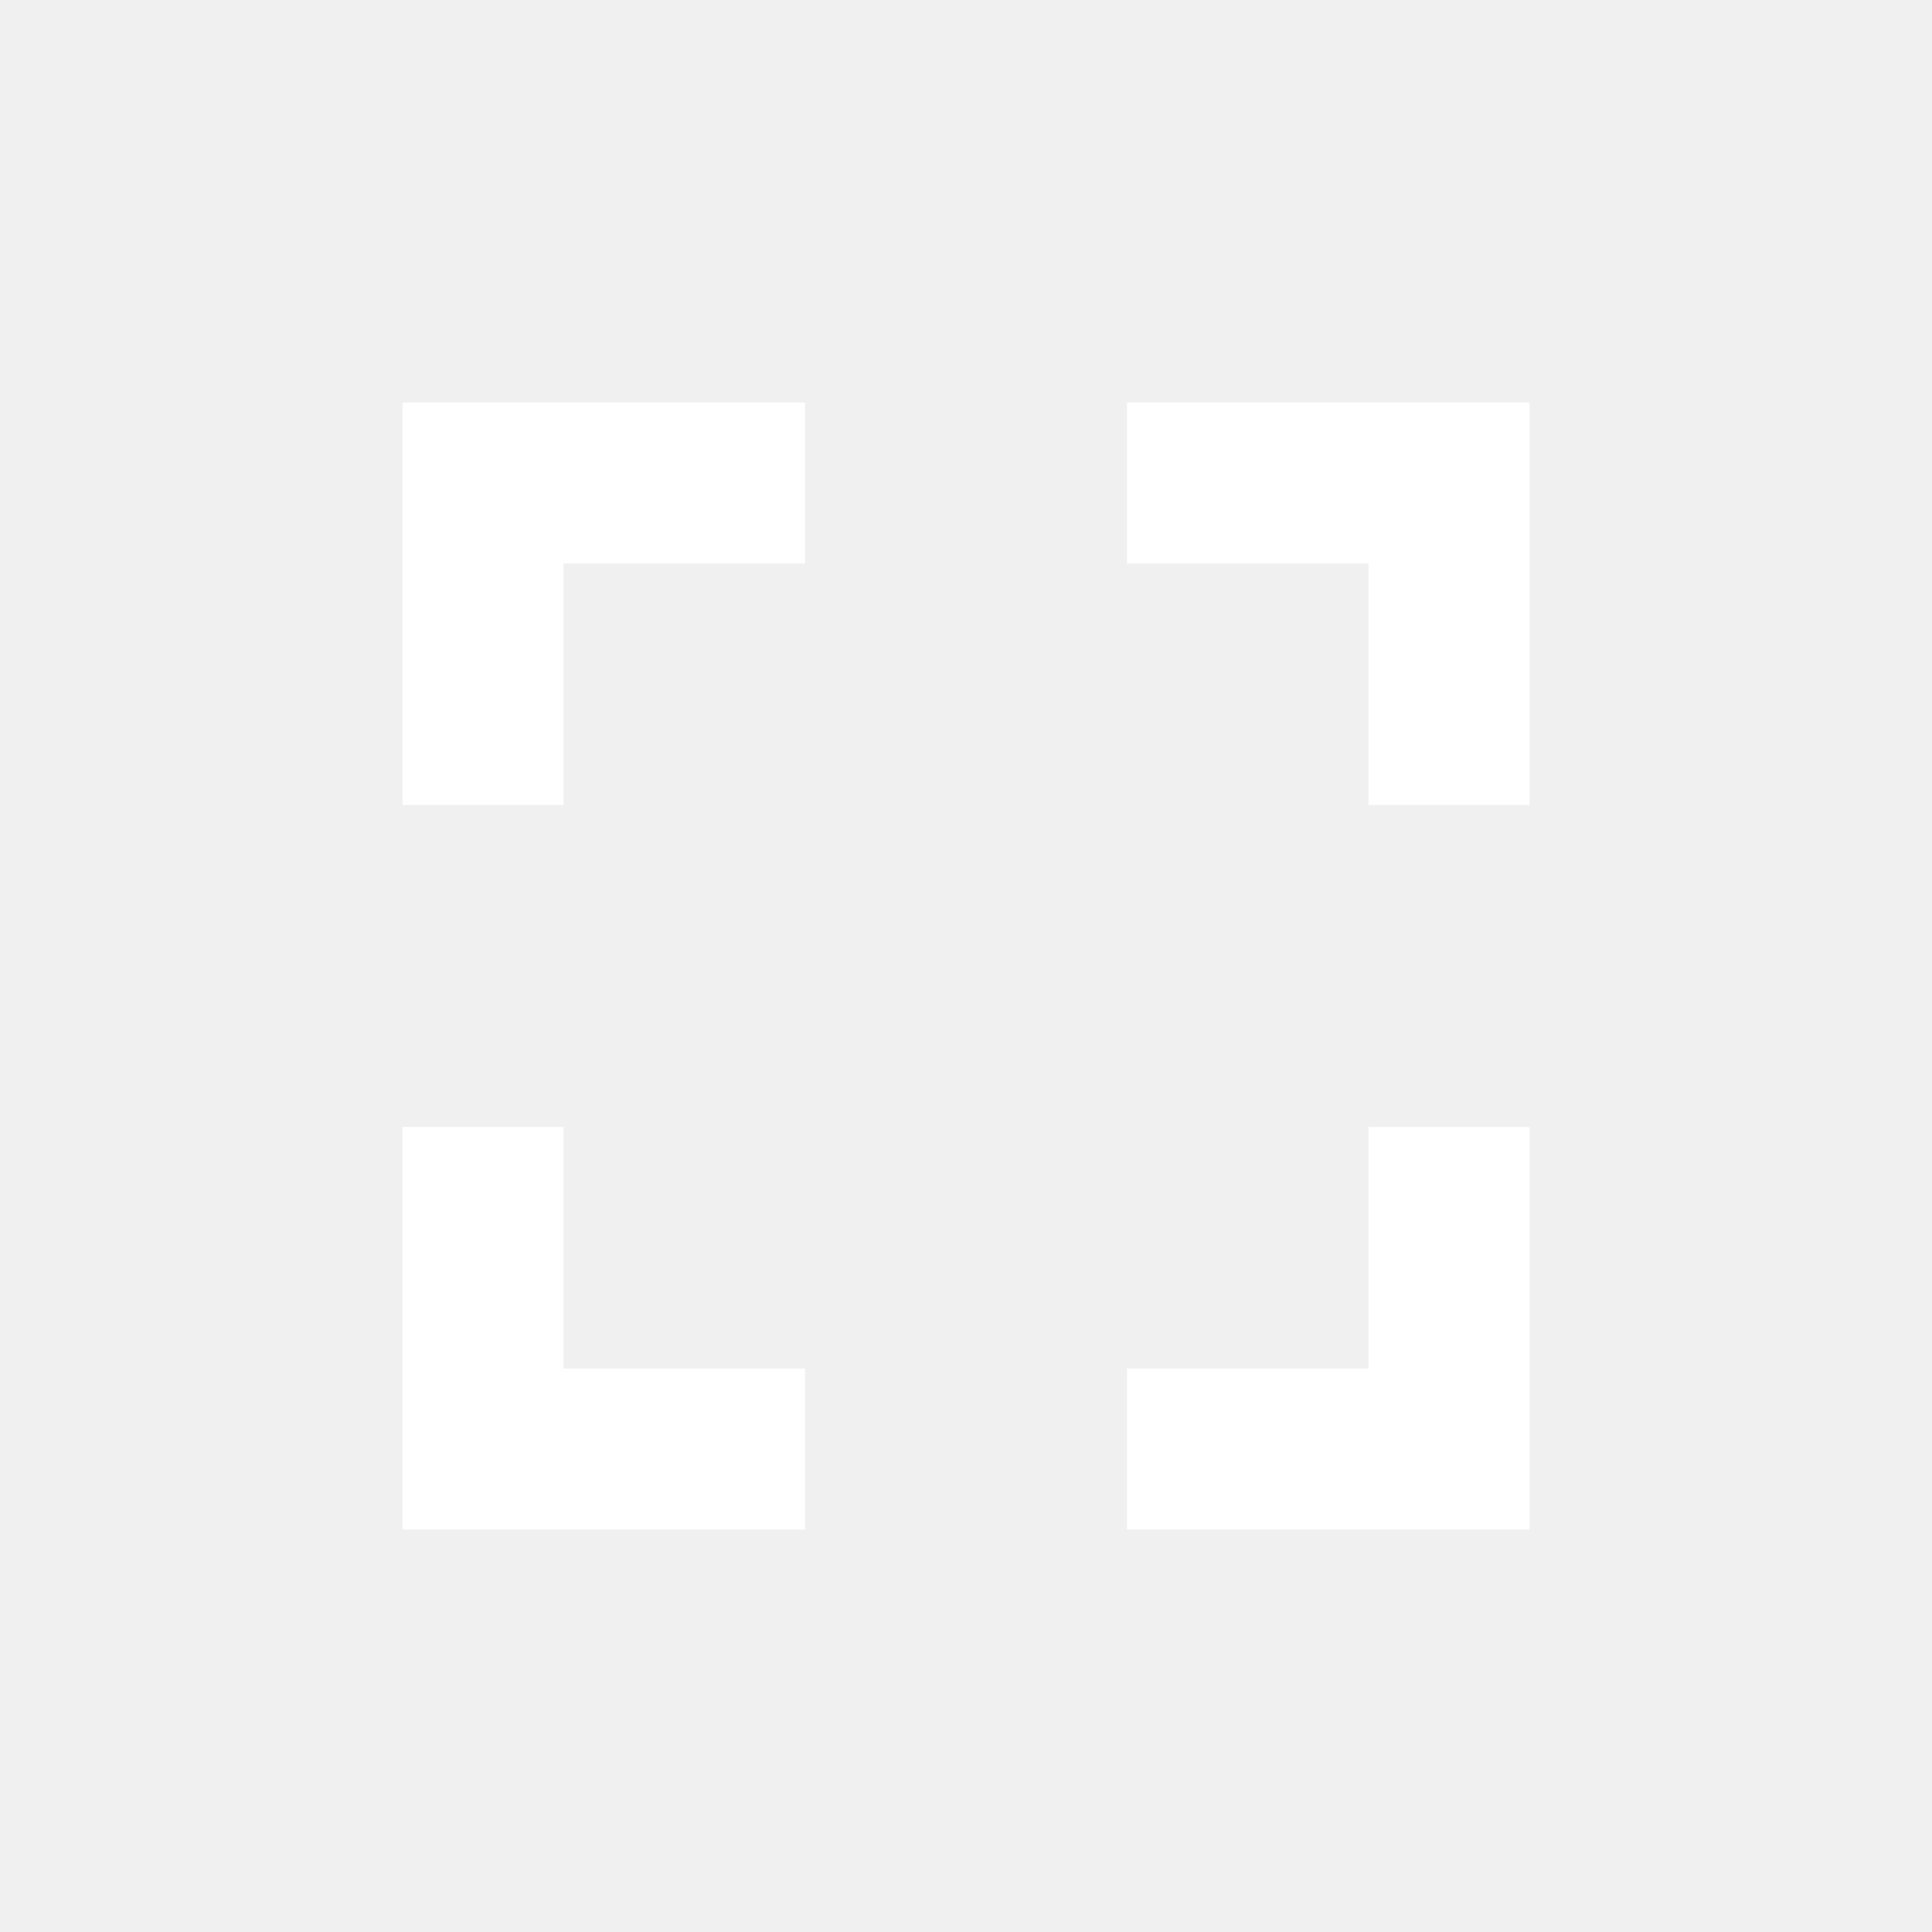
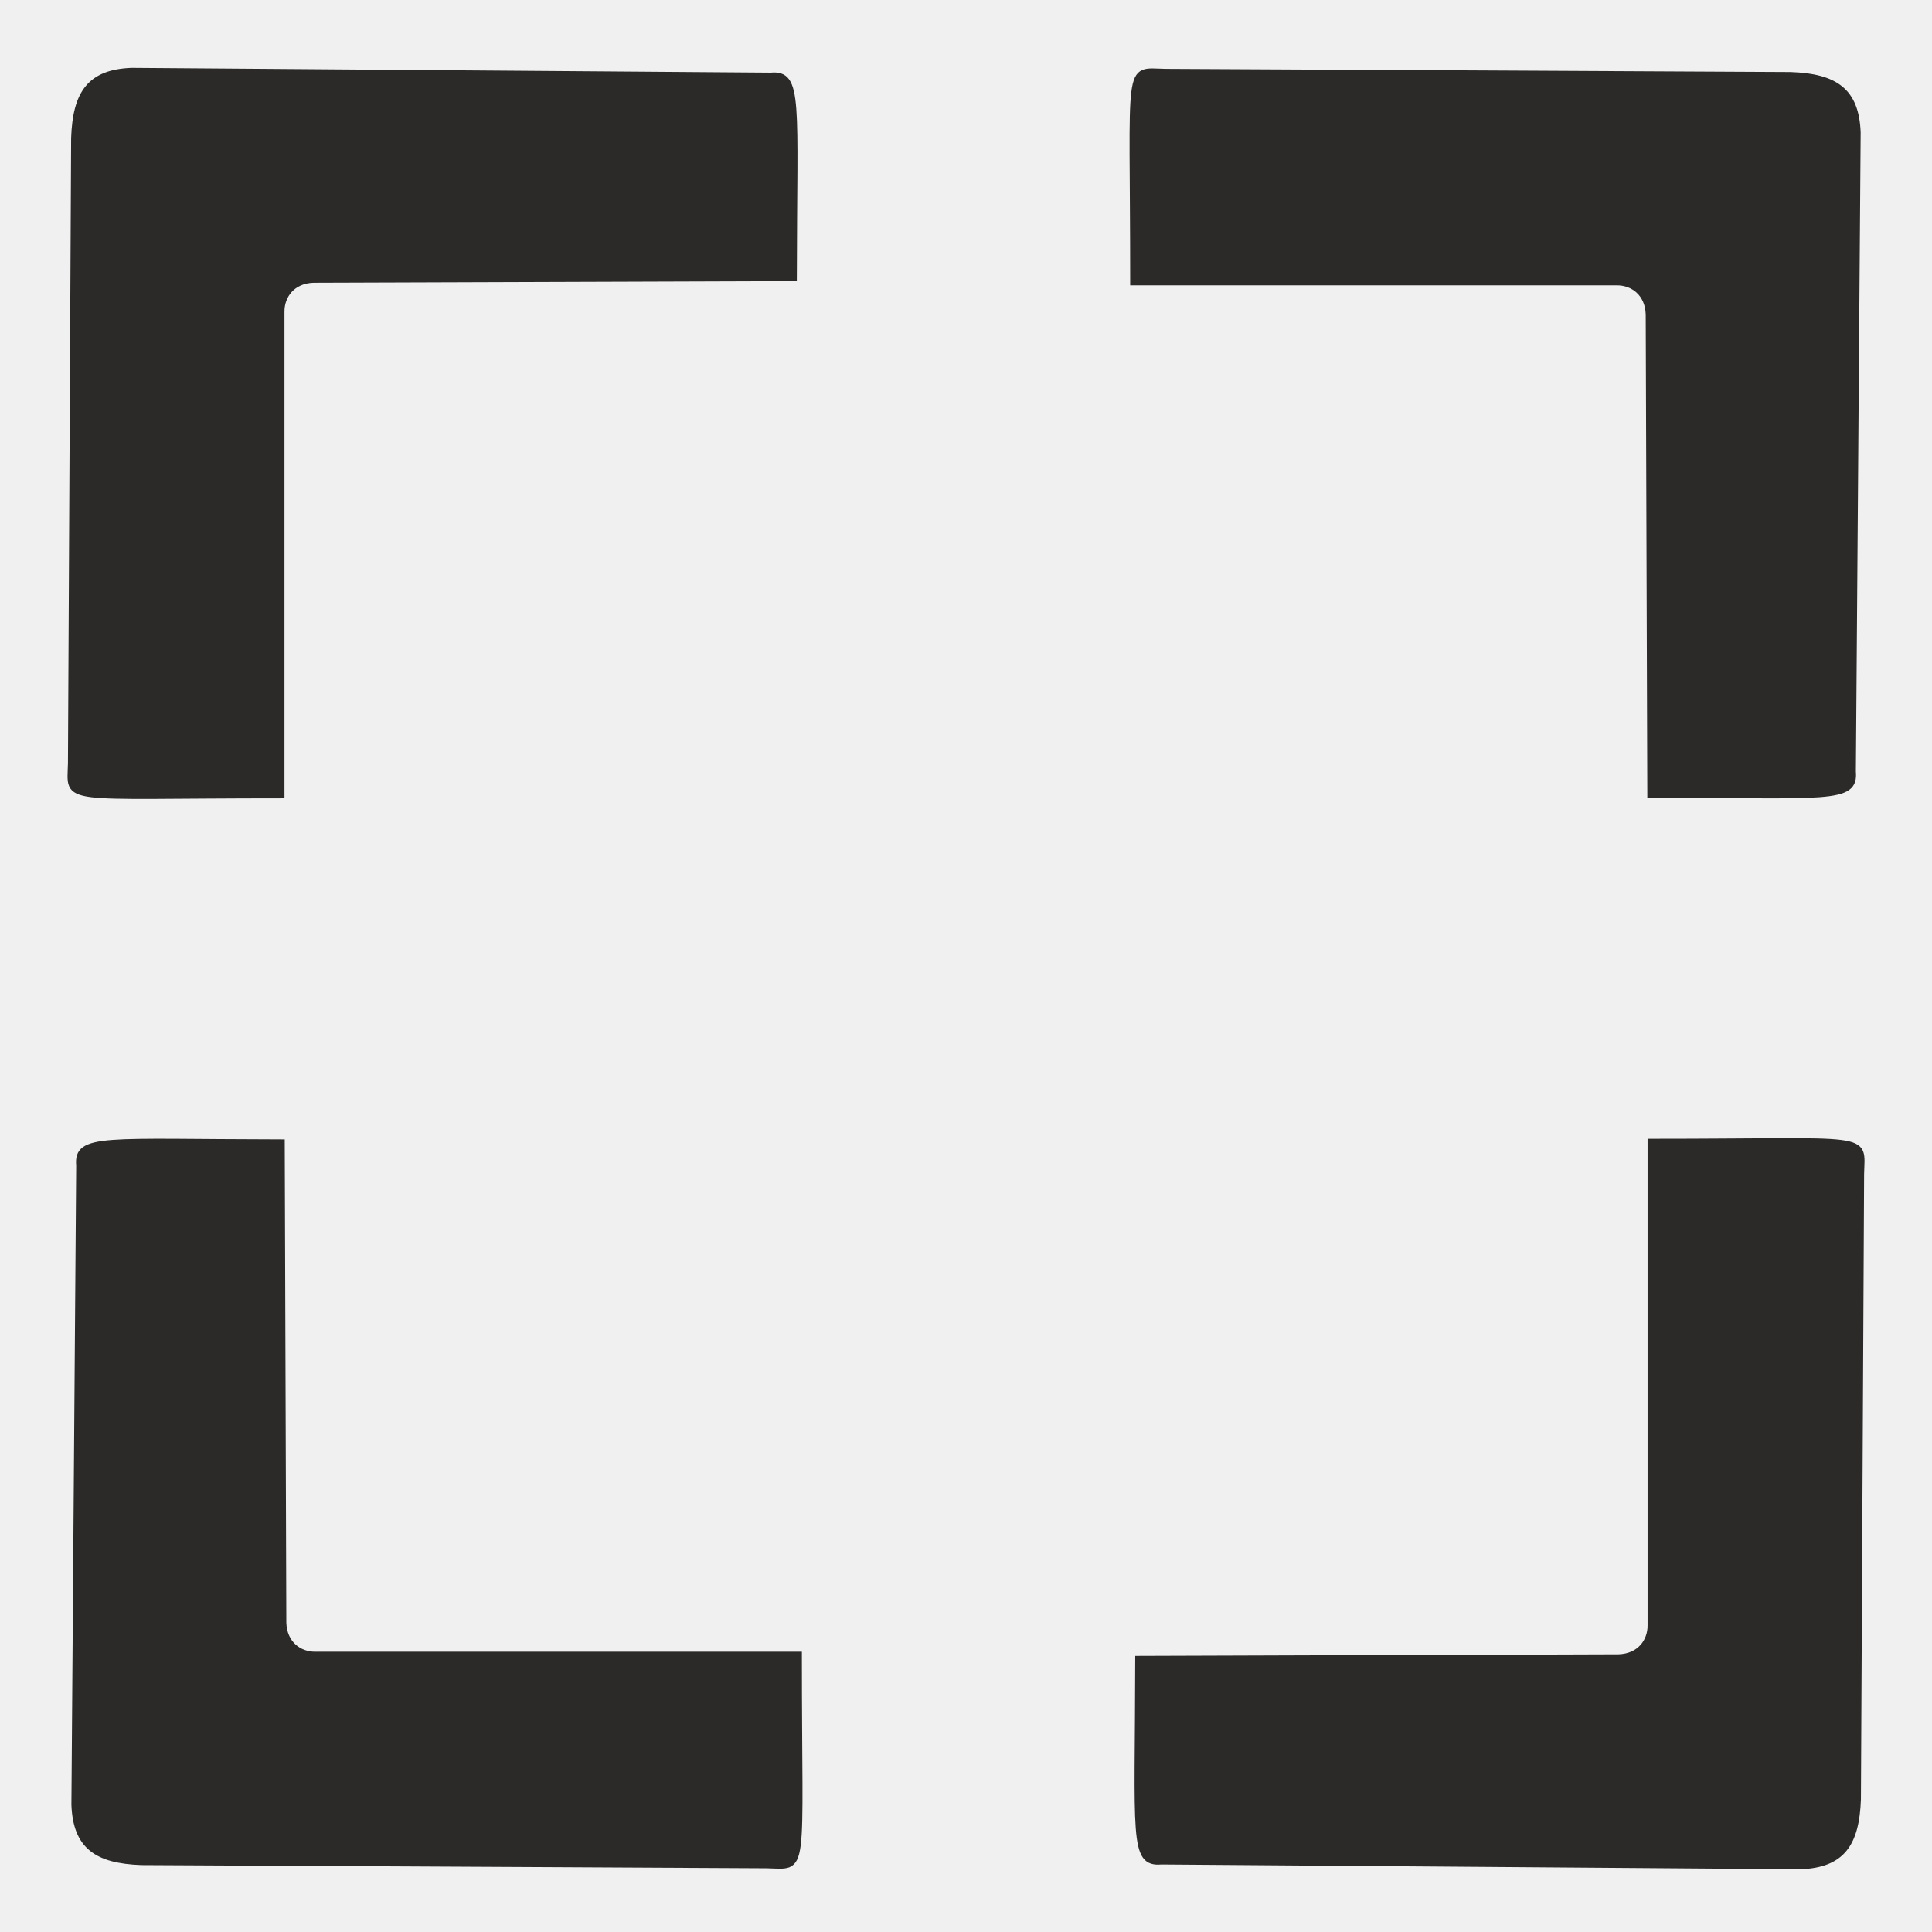
- <svg xmlns="http://www.w3.org/2000/svg" version="1.1" id="mdi-fullscreen" width="24" height="24" fill="#fff" viewBox="0 0 24 24">
-   <path d="M5,5H10V7H7V10H5V5M14,5H19V10H17V7H14V5M17,14H19V19H14V17H17V14M10,17V19H5V14H7V17H10Z" />
+ <svg xmlns="http://www.w3.org/2000/svg" xml:space="preserve" width="66.146mm" height="66.146mm" version="1.1" style="shape-rendering:geometricPrecision; text-rendering:geometricPrecision; image-rendering:optimizeQuality; fill-rule:evenodd; clip-rule:evenodd" viewBox="0 0 6614.58 6614.58">
+   <defs>
+     <style type="text/css">
+    
+     .str0 {stroke:#2B2A29;stroke-width:20;stroke-miterlimit:22.926}
+     .fil0 {fill:#2B2A29}
+    
+   </style>
+   </defs>
+   <g id="Слой_x0020_1">
+     <path class="fil0 str0" d="M253.57 471.8c5.46,-153 54.64,-224.05 196.72,-229.51 759.58,5.46 1428.99,10.93 2188.56,16.39 100.18,-9.1 80.16,85.6 79.24,694 -548.28,1.82 -1096.56,3.64 -1644.84,5.47 -71.95,2.28 -109.74,53.73 -109.29,109.29 0,551.91 0,1103.84 0,1655.76 -770.5,0 -724.06,26.87 -721.32,-110.66 3.64,-752.29 7.28,-1388.45 10.93,-2140.74z" />
+     <path class="fil0 str0" d="M6130.81 256.6c153,5.46 224.05,54.64 229.51,196.72 -5.46,759.58 -10.93,1428.99 -16.39,2188.56 9.1,100.18 -85.6,80.16 -694,79.24 -1.82,-548.28 -3.64,-1096.56 -5.47,-1644.84 -2.28,-71.95 -53.73,-109.74 -109.29,-109.29 -551.91,0 -1103.84,0 -1655.76,0 0,-770.5 -26.87,-724.06 110.66,-721.32 752.29,3.64 1388.45,7.28 2140.74,10.93z" />
+     <path class="fil0 str0" d="M6361.22 6160.3c-5.46,153 -54.64,224.05 -196.72,229.51 -759.58,-5.46 -1428.99,-10.93 -2188.56,-16.39 -100.18,9.1 -80.16,-85.6 -79.24,-694 548.28,-1.82 1096.56,-3.64 1644.84,-5.47 71.95,-2.28 109.74,-53.73 109.29,-109.29 0,-551.91 0,-1103.84 0,-1655.76 770.5,0 724.06,-26.87 721.32,110.66 -3.64,752.29 -7.28,1388.45 -10.93,2140.74z" />
+     <path class="fil0 str0" d="M483.98 6375.5c-153,-5.46 -224.05,-54.64 -229.51,-196.72 5.46,-759.58 10.93,-1428.99 16.39,-2188.56 -9.1,-100.18 85.6,-80.16 694,-79.24 1.82,548.28 3.64,1096.56 5.47,1644.84 2.28,71.95 53.73,109.74 109.29,109.29 551.91,0 1103.84,0 1655.76,0 0,770.5 26.87,724.06 -110.66,721.32 -752.29,-3.64 -1388.45,-7.28 -2140.74,-10.93z" />
+   </g>
</svg>
